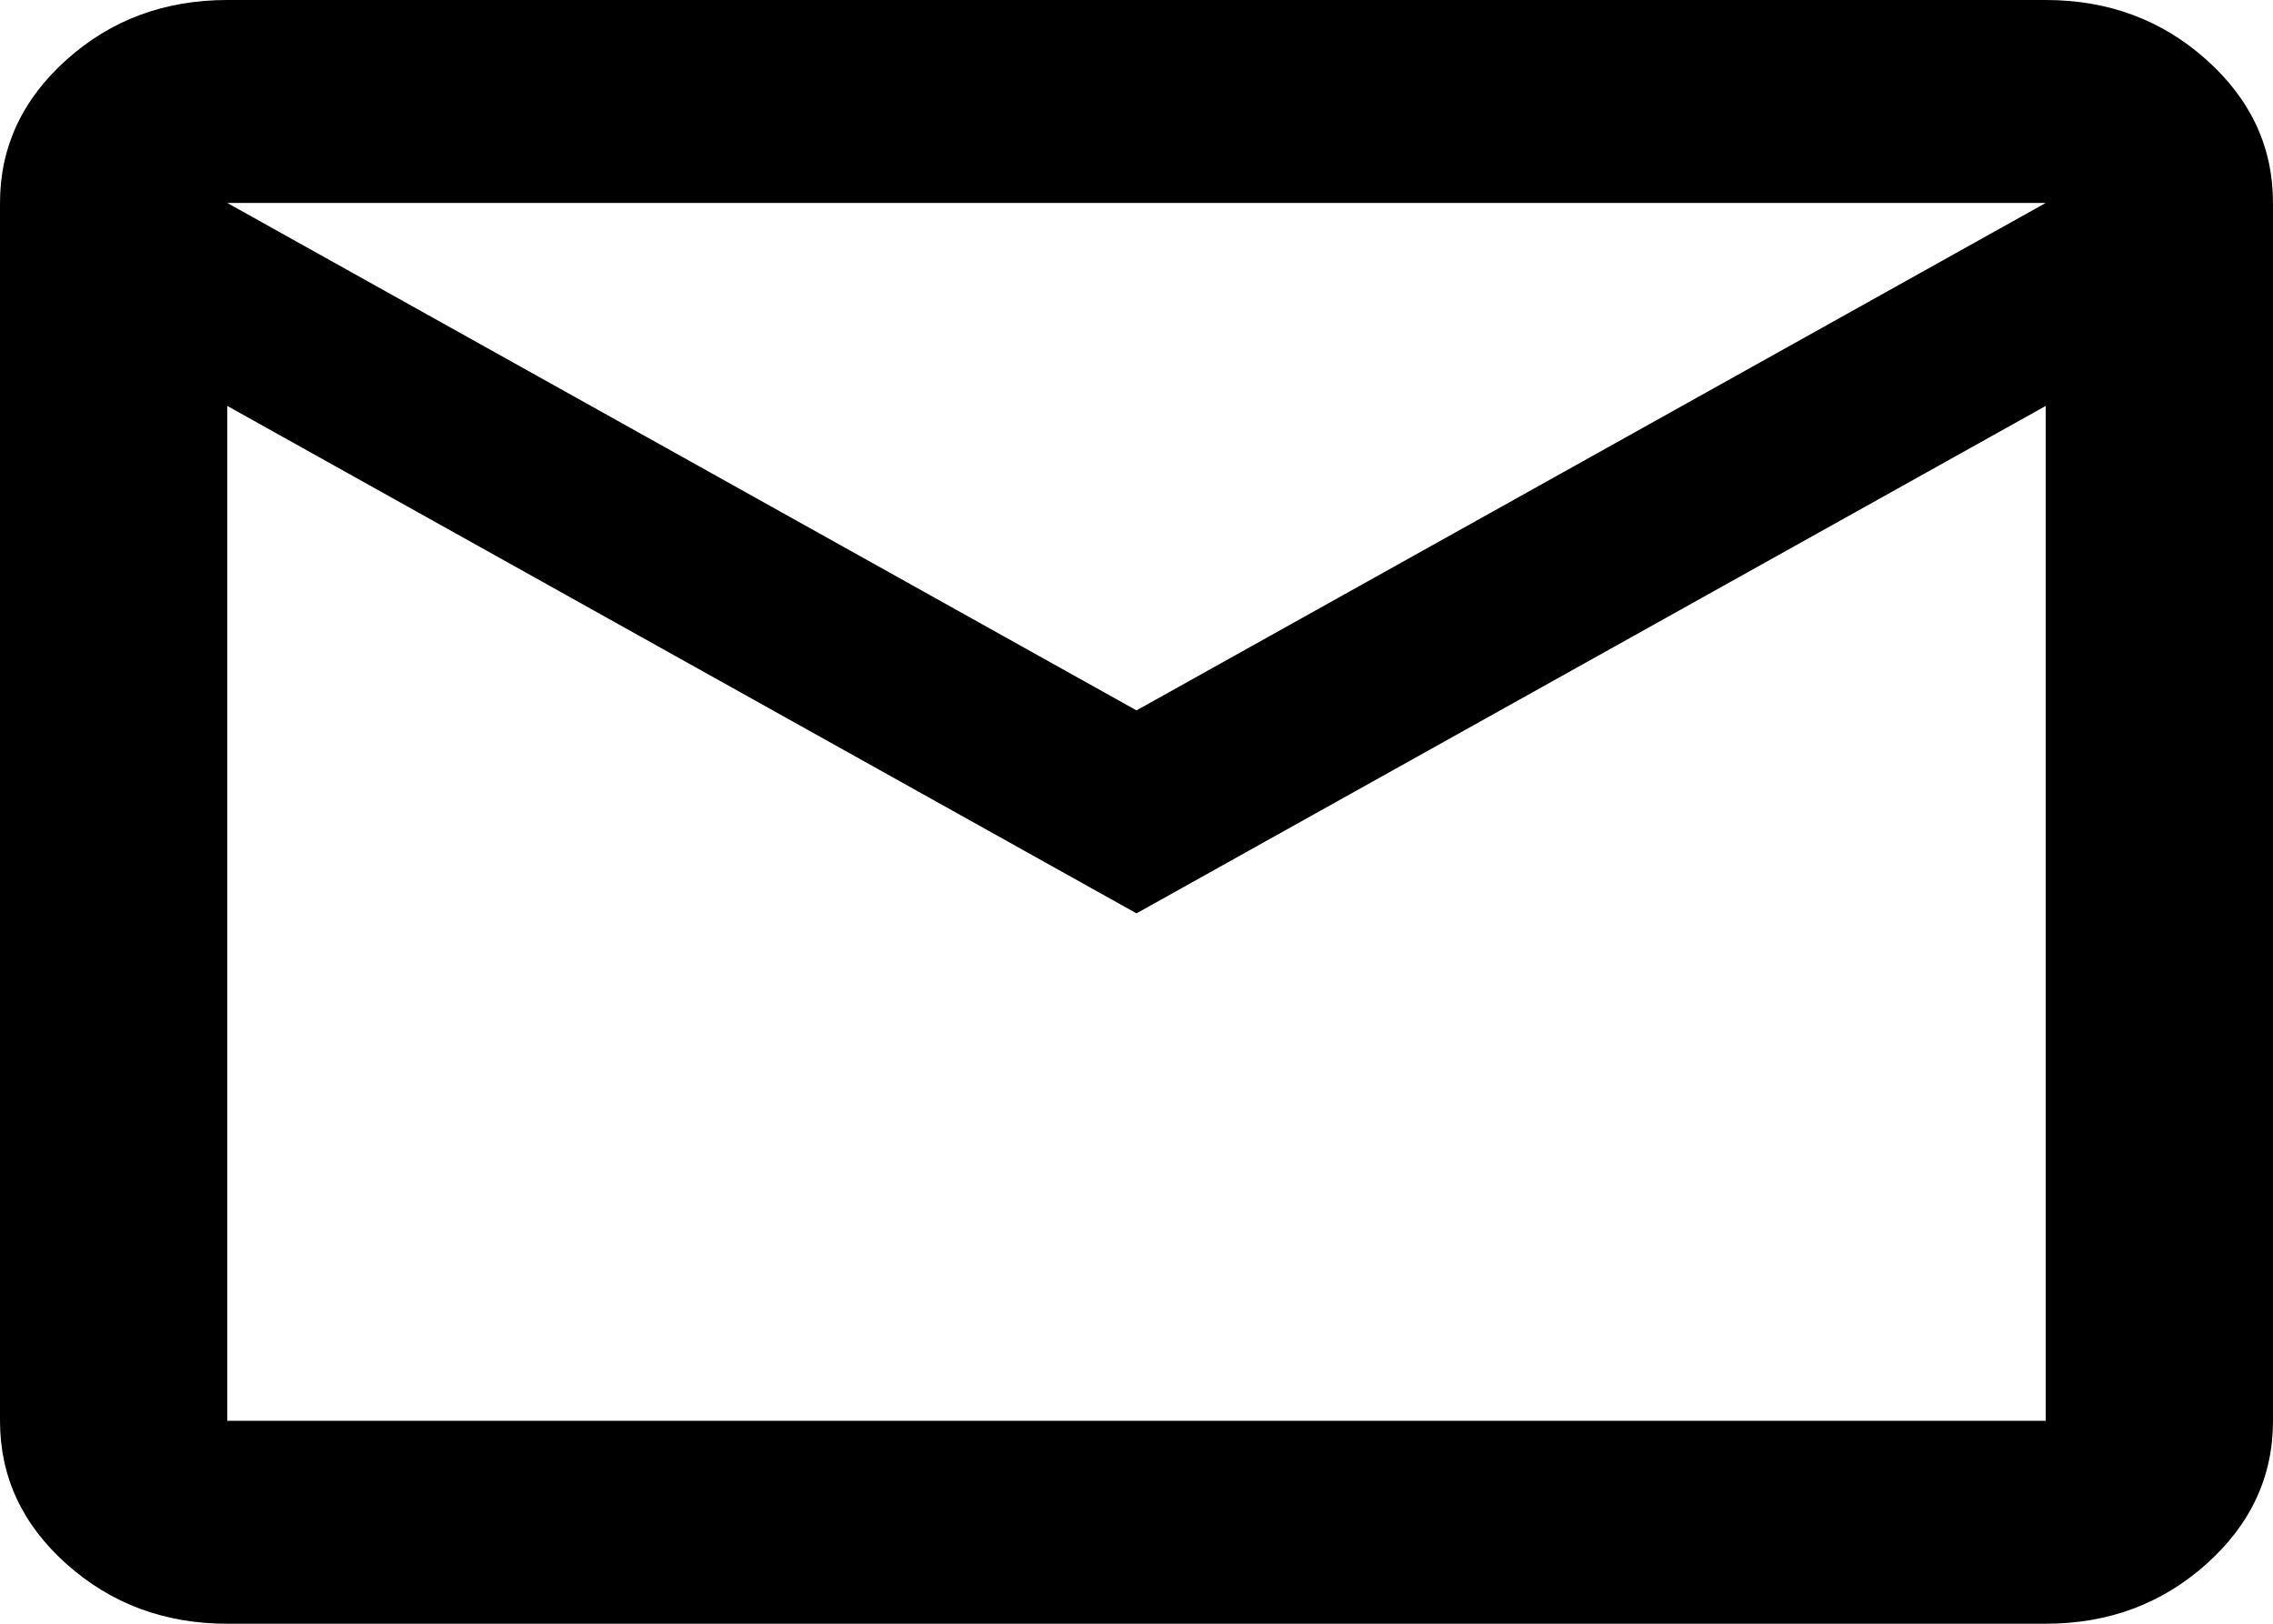
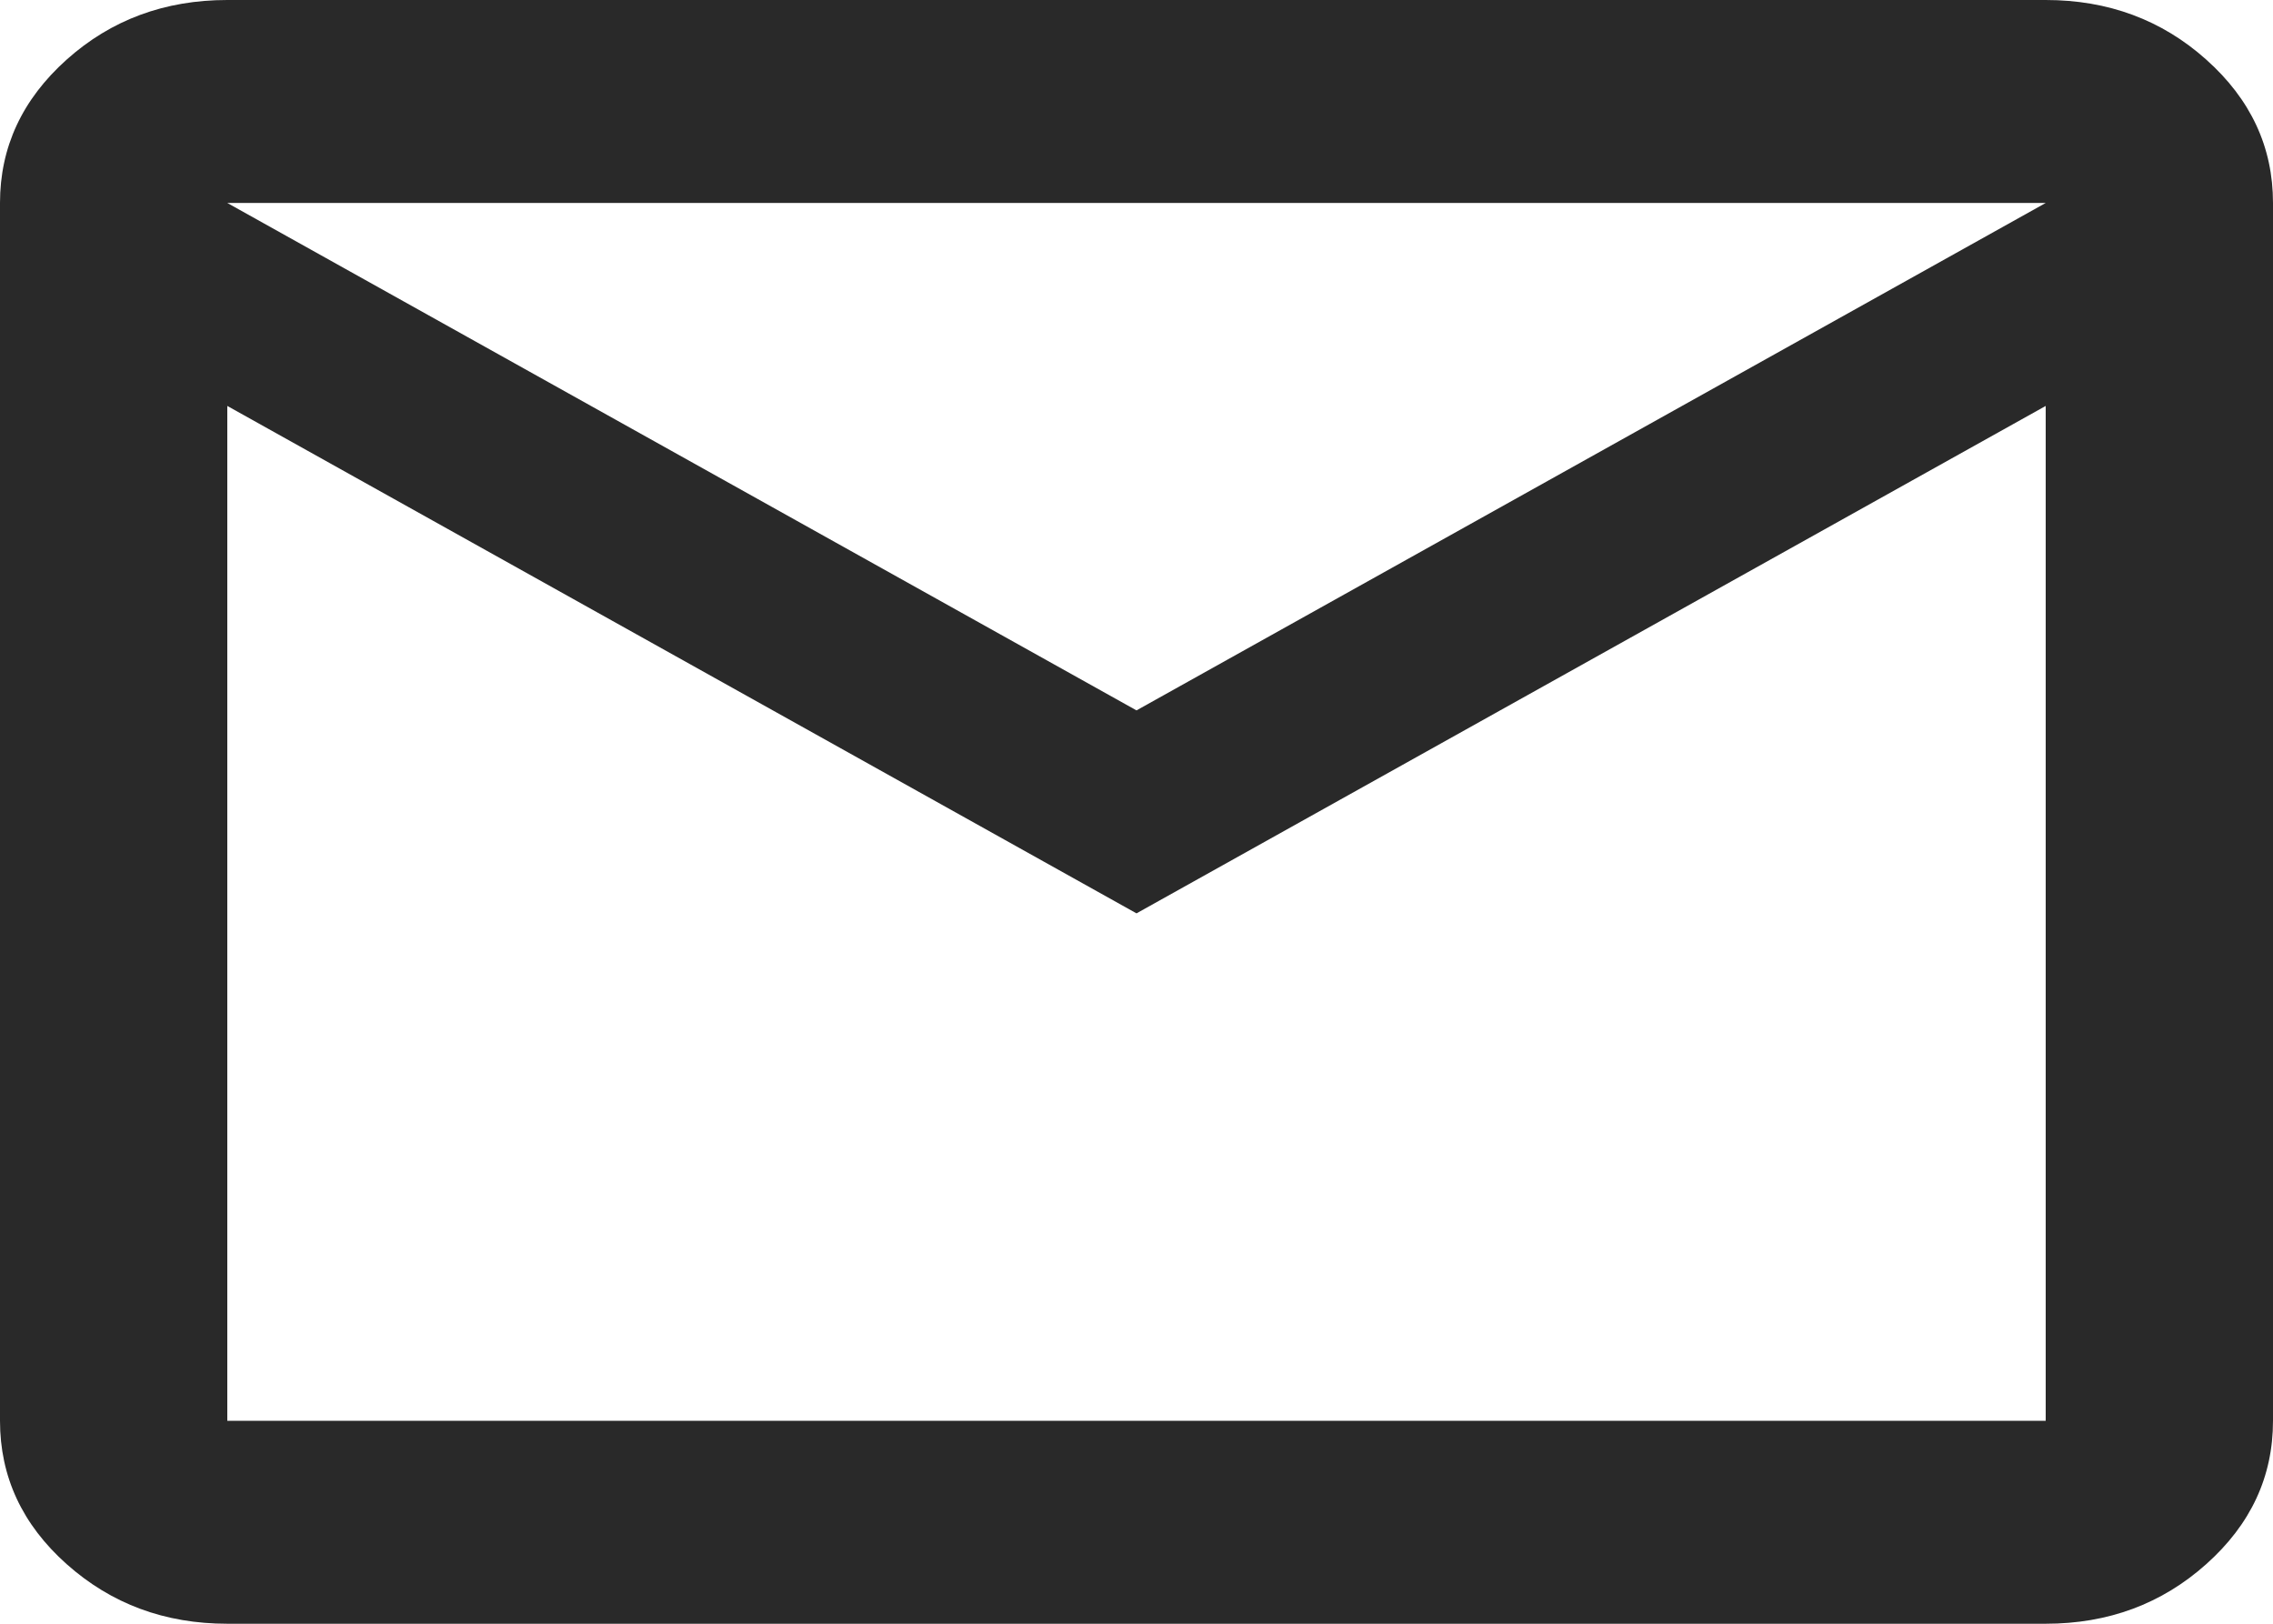
<svg xmlns="http://www.w3.org/2000/svg" version="1.1" id="Layer_1" x="0px" y="0px" width="140px" height="100px" viewBox="-58 -998 140 100" enable-background="new -58 -998 140 100" xml:space="preserve">
-   <path d="M-44-898c-3.849,0-7.147-1.224-9.891-3.668C-56.636-904.113-58-907.06-58-910.5v-75c0-3.439,1.371-6.381,4.109-8.832  C-51.154-996.782-47.849-998-44-998H68c3.849,0,7.15,1.224,9.885,3.668C80.633-991.881,82-988.939,82-985.5v75  c0,3.44-1.367,6.381-4.115,8.832C75.15-899.224,71.849-898,68-898H-44z M12-941.75L-44-973v62.5H68V-973L12-941.75z M12-954.25  l56-31.25H-44L12-954.25z" />
+   <style>
+ .iconC{
+ 	fill: #292929;
+ }
+ </style>
+   <path class="iconC" d="M-44-898c-3.849,0-7.147-1.224-9.891-3.668C-56.636-904.113-58-907.06-58-910.5v-75c0-3.439,1.371-6.381,4.109-8.832  C-51.154-996.782-47.849-998-44-998H68c3.849,0,7.15,1.224,9.885,3.668C80.633-991.881,82-988.939,82-985.5v75  c0,3.44-1.367,6.381-4.115,8.832C75.15-899.224,71.849-898,68-898H-44z M12-941.75L-44-973v62.5H68V-973L12-941.75z M12-954.25  l56-31.25H-44L12-954.25z" />
</svg>
